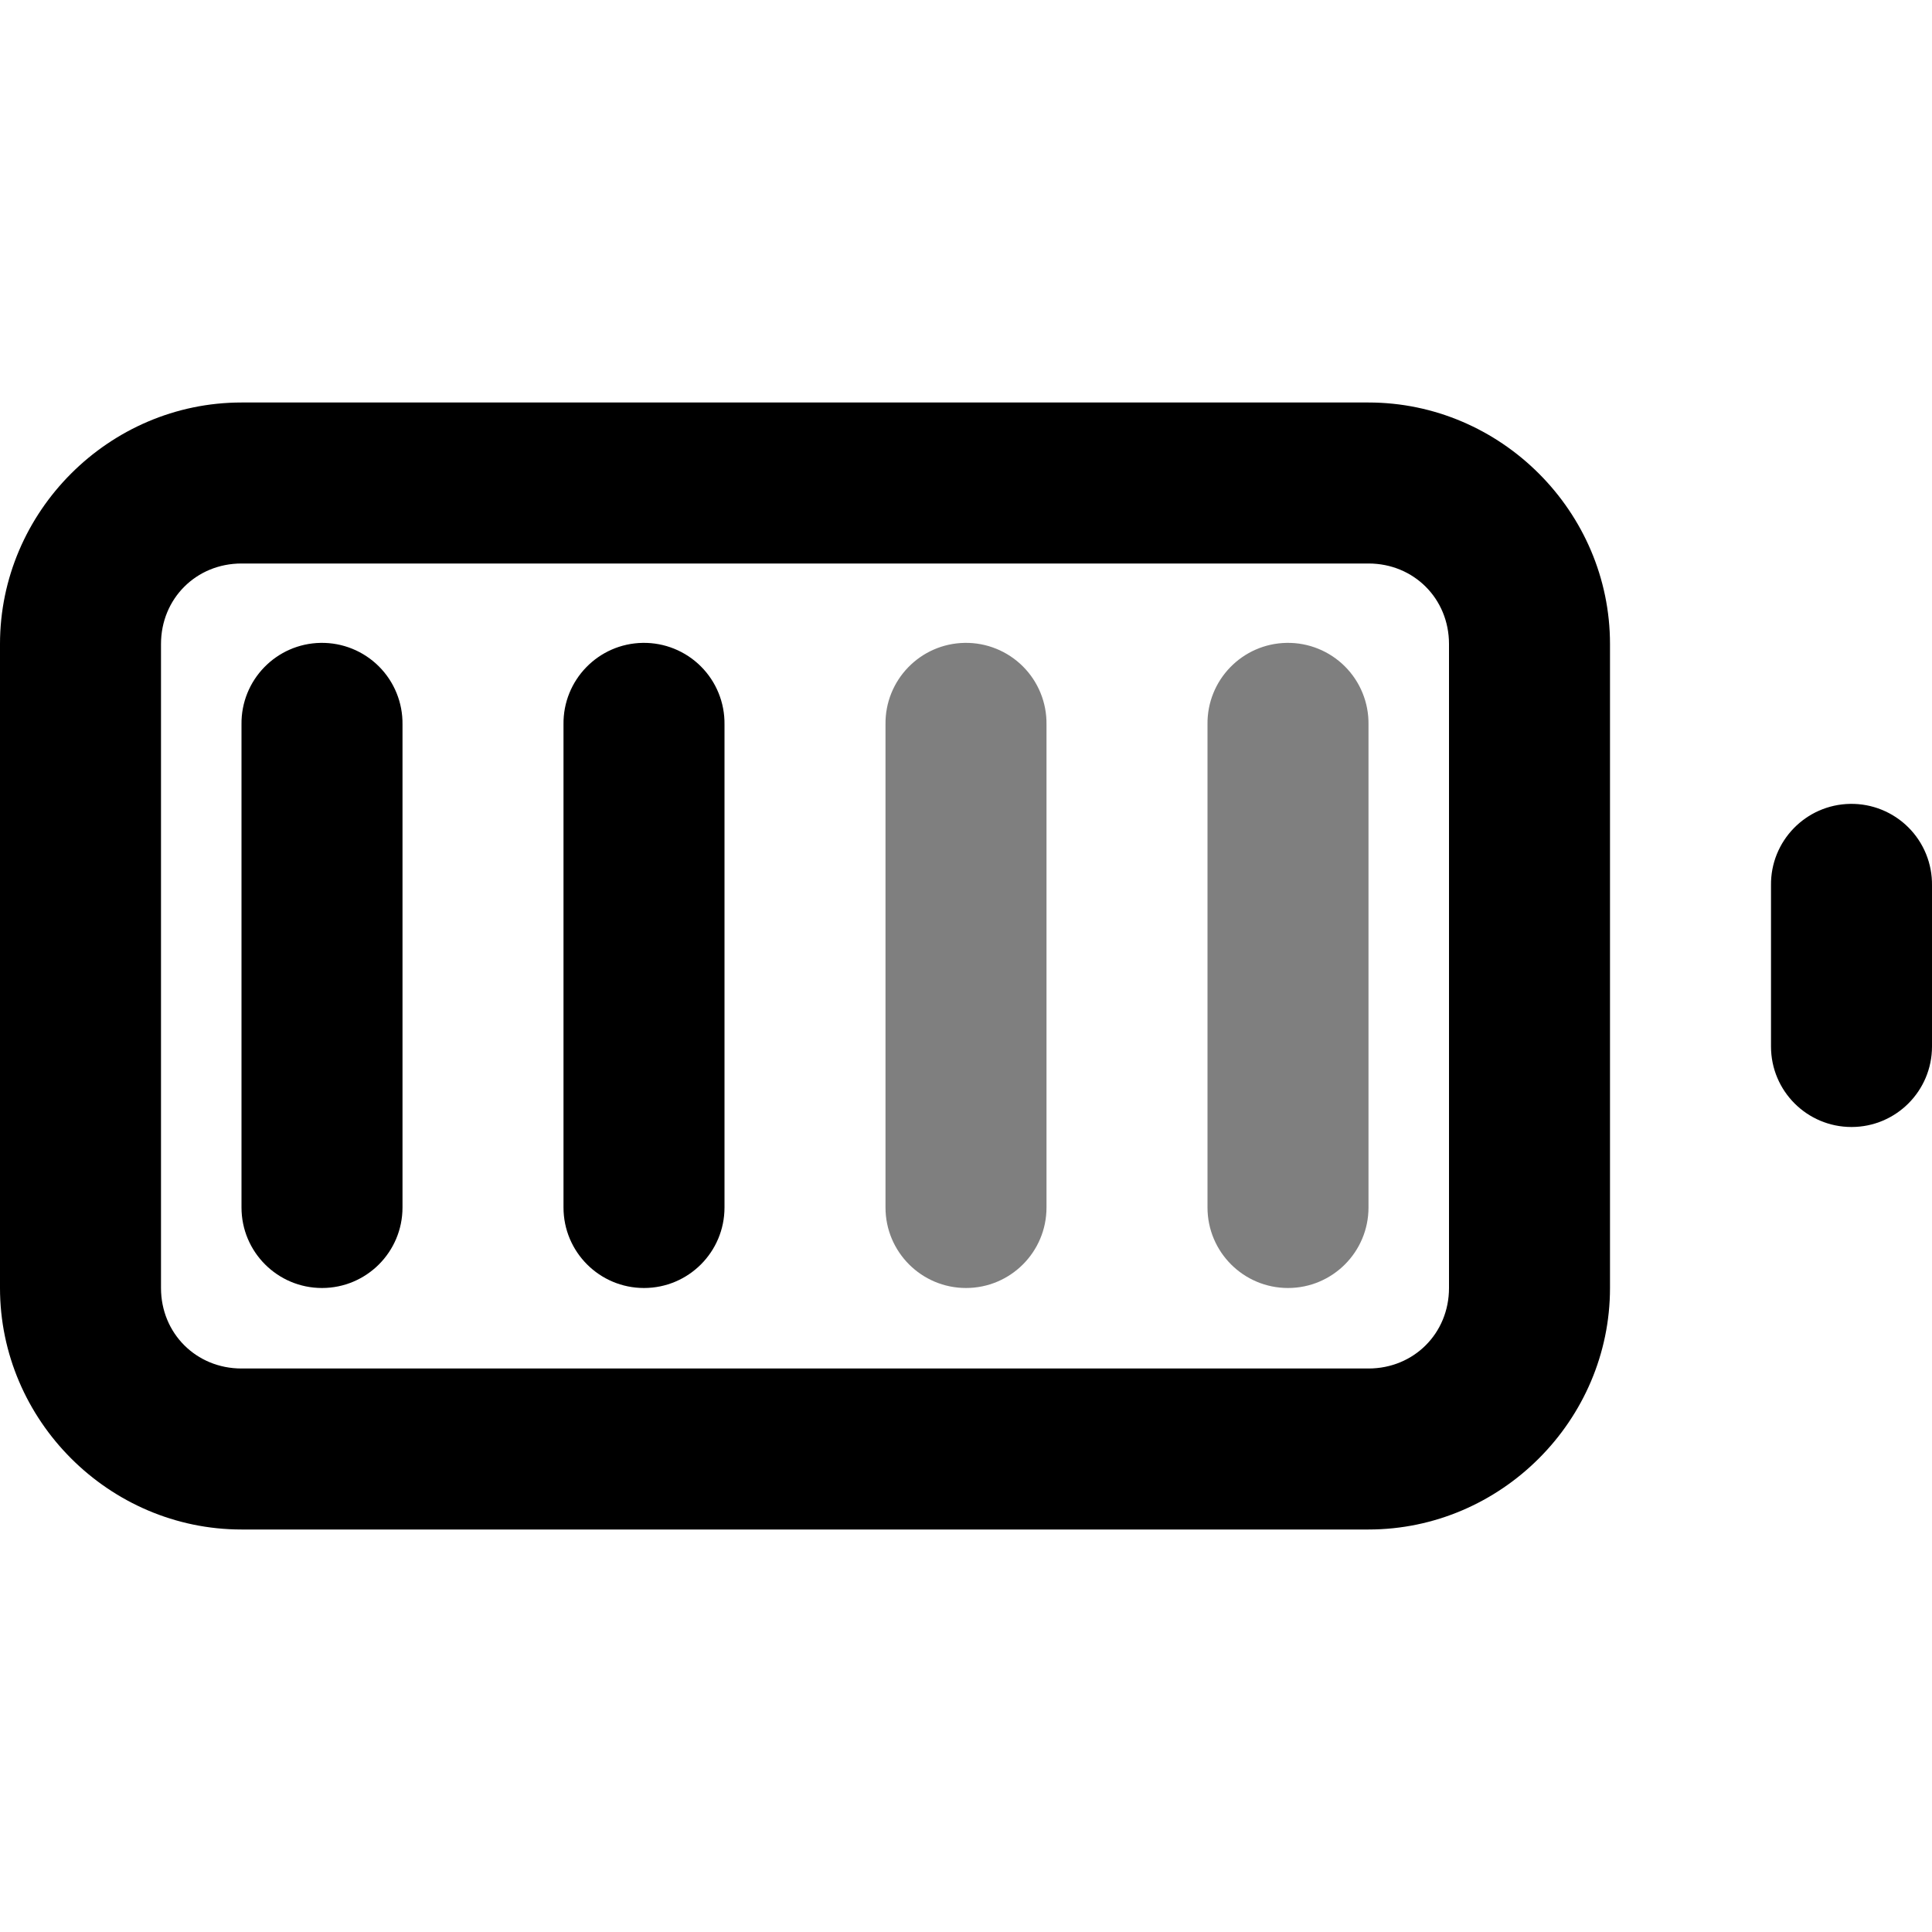
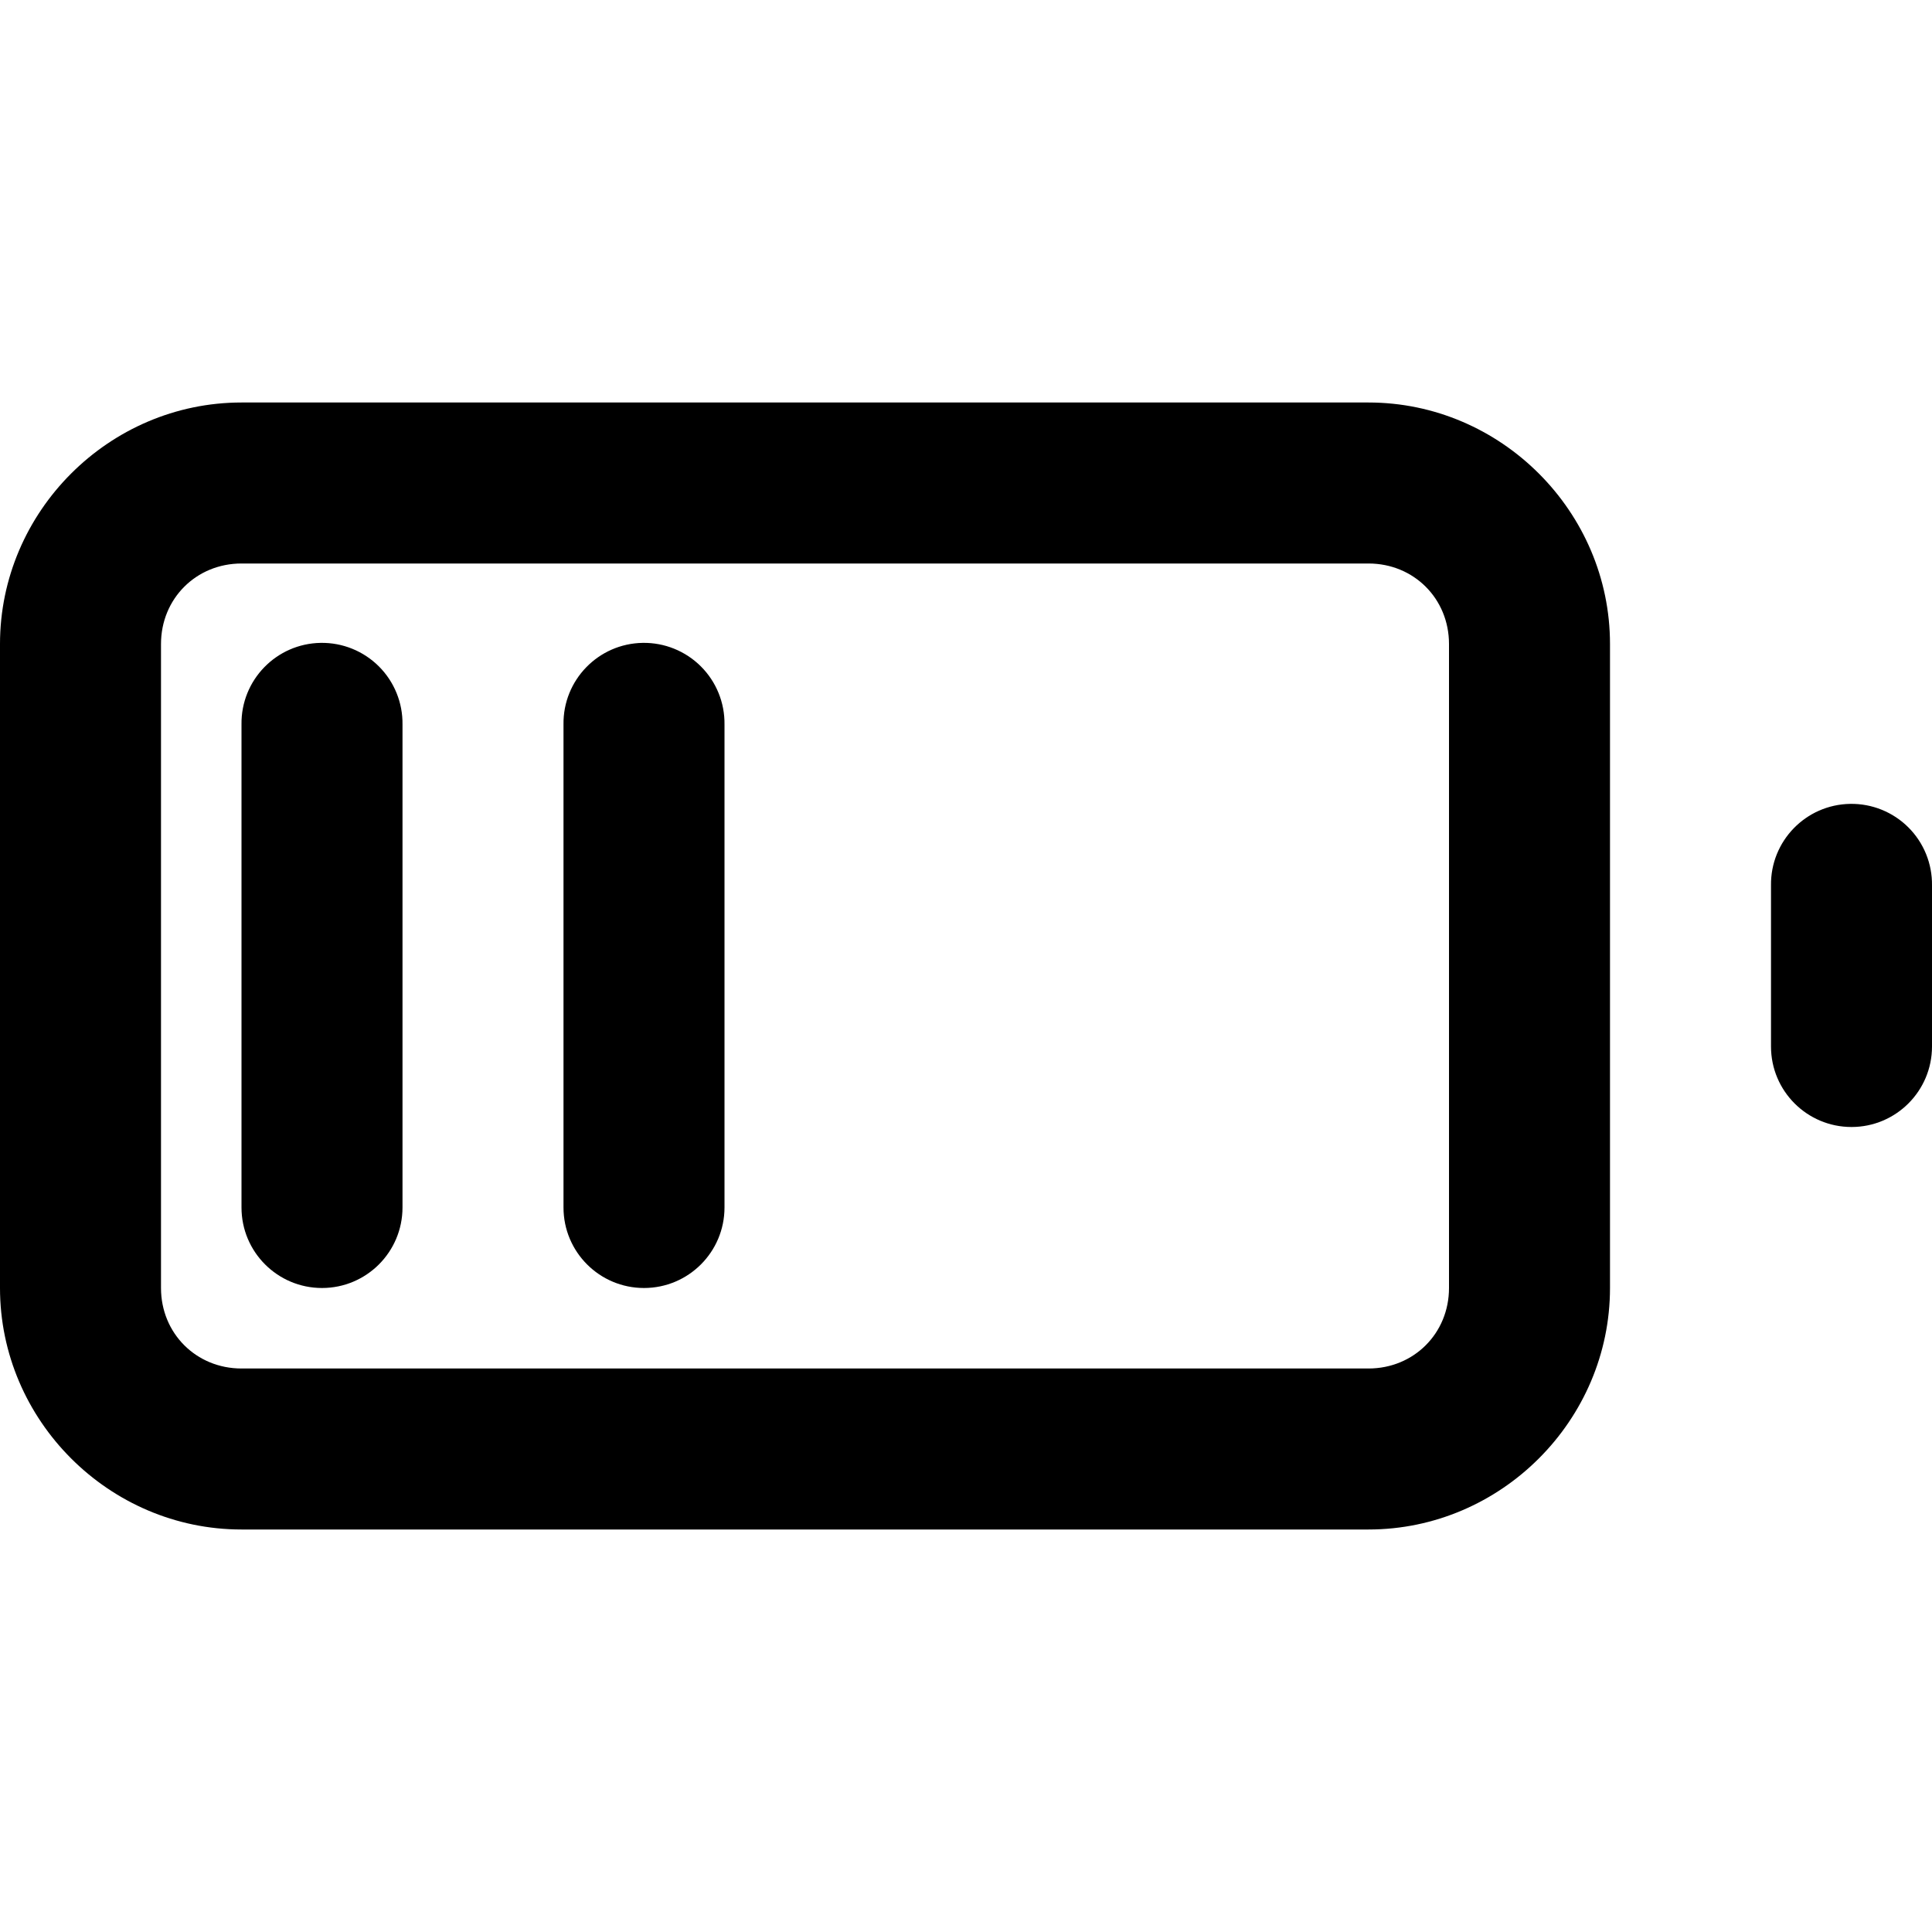
- <svg xmlns="http://www.w3.org/2000/svg" style="isolation:isolate" viewBox="0 0 24 24" width="24" height="24" version="1.1" id="svg21">
+ <svg xmlns="http://www.w3.org/2000/svg" style="isolation:isolate" viewBox="0 0 24 24" width="24" height="24" version="1.1" id="svg17">
  <defs id="defs5">
-     <clipPath id="_clipPath_RSYInBVDBvXkQKW5fskfaXasUPJjiCqX">
+     <clipPath id="_clipPath_7gX1QtvI7RBwDFjYZS1NlXtwoJC7ZvfT">
      <rect width="24" height="24" id="rect2" />
    </clipPath>
  </defs>
-   <path style="color:#000000;font-style:normal;font-variant:normal;font-weight:normal;font-stretch:normal;font-size:medium;line-height:normal;font-family:sans-serif;font-variant-ligatures:normal;font-variant-position:normal;font-variant-caps:normal;font-variant-numeric:normal;font-variant-alternates:normal;font-feature-settings:normal;text-indent:0;text-align:start;text-decoration:none;text-decoration-line:none;text-decoration-style:solid;text-decoration-color:#000000;letter-spacing:normal;word-spacing:normal;text-transform:none;writing-mode:lr-tb;direction:ltr;text-orientation:mixed;dominant-baseline:auto;baseline-shift:baseline;text-anchor:start;white-space:normal;shape-padding:0;clip-rule:nonzero;display:inline;overflow:visible;visibility:visible;opacity:1;isolation:auto;mix-blend-mode:normal;color-interpolation:sRGB;color-interpolation-filters:linearRGB;solid-color:#000000;solid-opacity:1;vector-effect:non-scaling-stroke;fill:#000000;fill-opacity:1;fill-rule:nonzero;stroke:none;stroke-width:2;stroke-linecap:round;stroke-linejoin:round;stroke-miterlimit:4;stroke-dasharray:none;stroke-dashoffset:0;stroke-opacity:1;color-rendering:auto;image-rendering:auto;shape-rendering:auto;text-rendering:auto;enable-background:accumulate" d="M 3,5 C 1.355,5 0,6.355 0,8 v 8 c 0,1.645 1.355,3 3,3 h 14 c 1.645,0 3,-1.355 3,-3 V 8 C 20,6.355 18.645,5 17,5 Z m 0,2 h 14 c 0.563,0 1,0.437 1,1 v 8 c 0,0.563 -0.437,1 -1,1 H 3 C 2.437,17 2,16.563 2,16 V 8 C 2,7.437 2.437,7 3,7 Z" id="path7" />
+   <path style="color:#000000;font-style:normal;font-variant:normal;font-weight:normal;font-stretch:normal;font-size:medium;line-height:normal;font-family:sans-serif;font-variant-ligatures:normal;font-variant-position:normal;font-variant-caps:normal;font-variant-numeric:normal;font-variant-alternates:normal;font-feature-settings:normal;text-indent:0;text-align:start;text-decoration:none;text-decoration-line:none;text-decoration-style:solid;text-decoration-color:#000000;letter-spacing:normal;word-spacing:normal;text-transform:none;writing-mode:lr-tb;direction:ltr;text-orientation:mixed;dominant-baseline:auto;baseline-shift:baseline;text-anchor:start;white-space:normal;shape-padding:0;clip-rule:nonzero;display:inline;overflow:visible;visibility:visible;opacity:1;isolation:auto;mix-blend-mode:normal;color-interpolation:sRGB;color-interpolation-filters:linearRGB;solid-color:#000000;solid-opacity:1;vector-effect:none;fill:#000000;fill-opacity:1;fill-rule:nonzero;stroke:none;stroke-width:2;stroke-linecap:round;stroke-linejoin:round;stroke-miterlimit:4;stroke-dasharray:none;stroke-dashoffset:0;stroke-opacity:1;color-rendering:auto;image-rendering:auto;shape-rendering:auto;text-rendering:auto;enable-background:accumulate" d="M 3,5 C 1.355,5 0,6.355 0,8 v 8 c 0,1.645 1.355,3 3,3 h 14 c 1.645,0 3,-1.355 3,-3 V 8 C 20,6.355 18.645,5 17,5 Z m 0,2 h 14 c 0.563,0 1,0.437 1,1 v 8 c 0,0.563 -0.437,1 -1,1 H 3 C 2.437,17 2,16.563 2,16 V 8 C 2,7.437 2.437,7 3,7 Z" id="path7" />
  <path style="color:#000000;font-style:normal;font-variant:normal;font-weight:normal;font-stretch:normal;font-size:medium;line-height:normal;font-family:sans-serif;font-variant-ligatures:normal;font-variant-position:normal;font-variant-caps:normal;font-variant-numeric:normal;font-variant-alternates:normal;font-feature-settings:normal;text-indent:0;text-align:start;text-decoration:none;text-decoration-line:none;text-decoration-style:solid;text-decoration-color:#000000;letter-spacing:normal;word-spacing:normal;text-transform:none;writing-mode:lr-tb;direction:ltr;text-orientation:mixed;dominant-baseline:auto;baseline-shift:baseline;text-anchor:start;white-space:normal;shape-padding:0;clip-rule:nonzero;display:inline;overflow:visible;visibility:visible;opacity:1;isolation:auto;mix-blend-mode:normal;color-interpolation:sRGB;color-interpolation-filters:linearRGB;solid-color:#000000;solid-opacity:1;vector-effect:non-scaling-stroke;fill:#000000;fill-opacity:1;fill-rule:nonzero;stroke:none;stroke-width:2;stroke-linecap:round;stroke-linejoin:round;stroke-miterlimit:4;stroke-dasharray:none;stroke-dashoffset:0;stroke-opacity:1;color-rendering:auto;image-rendering:auto;shape-rendering:auto;text-rendering:auto;enable-background:accumulate" d="M 22.984,9.986 A 1,1 0 0 0 22,11 v 2 a 1,1 0 1 0 2,0 V 11 A 1,1 0 0 0 22.984,9.986 Z" id="line9" />
  <path style="color:#000000;font-style:normal;font-variant:normal;font-weight:normal;font-stretch:normal;font-size:medium;line-height:normal;font-family:sans-serif;font-variant-ligatures:normal;font-variant-position:normal;font-variant-caps:normal;font-variant-numeric:normal;font-variant-alternates:normal;font-feature-settings:normal;text-indent:0;text-align:start;text-decoration:none;text-decoration-line:none;text-decoration-style:solid;text-decoration-color:#000000;letter-spacing:normal;word-spacing:normal;text-transform:none;writing-mode:lr-tb;direction:ltr;text-orientation:mixed;dominant-baseline:auto;baseline-shift:baseline;text-anchor:start;white-space:normal;shape-padding:0;clip-rule:nonzero;display:inline;overflow:visible;visibility:visible;opacity:1;isolation:auto;mix-blend-mode:normal;color-interpolation:sRGB;color-interpolation-filters:linearRGB;solid-color:#000000;solid-opacity:1;vector-effect:non-scaling-stroke;fill:#000000;fill-opacity:1;fill-rule:nonzero;stroke:none;stroke-width:2;stroke-linecap:round;stroke-linejoin:round;stroke-miterlimit:3;stroke-dasharray:none;stroke-dashoffset:0;stroke-opacity:1;color-rendering:auto;image-rendering:auto;shape-rendering:auto;text-rendering:auto;enable-background:accumulate" d="M 3.984,7.986 A 1,1 0 0 0 3,9 v 6 a 1,1 0 1 0 2,0 V 9 A 1,1 0 0 0 3.984,7.986 Z" id="line11" />
  <path style="color:#000000;font-style:normal;font-variant:normal;font-weight:normal;font-stretch:normal;font-size:medium;line-height:normal;font-family:sans-serif;font-variant-ligatures:normal;font-variant-position:normal;font-variant-caps:normal;font-variant-numeric:normal;font-variant-alternates:normal;font-feature-settings:normal;text-indent:0;text-align:start;text-decoration:none;text-decoration-line:none;text-decoration-style:solid;text-decoration-color:#000000;letter-spacing:normal;word-spacing:normal;text-transform:none;writing-mode:lr-tb;direction:ltr;text-orientation:mixed;dominant-baseline:auto;baseline-shift:baseline;text-anchor:start;white-space:normal;shape-padding:0;clip-rule:nonzero;display:inline;overflow:visible;visibility:visible;opacity:1;isolation:auto;mix-blend-mode:normal;color-interpolation:sRGB;color-interpolation-filters:linearRGB;solid-color:#000000;solid-opacity:1;vector-effect:non-scaling-stroke;fill:#000000;fill-opacity:1;fill-rule:nonzero;stroke:none;stroke-width:2;stroke-linecap:round;stroke-linejoin:round;stroke-miterlimit:3;stroke-dasharray:none;stroke-dashoffset:0;stroke-opacity:1;color-rendering:auto;image-rendering:auto;shape-rendering:auto;text-rendering:auto;enable-background:accumulate" d="M 7.984,7.986 A 1,1 0 0 0 7,9 v 6 a 1,1 0 1 0 2,0 V 9 A 1,1 0 0 0 7.984,7.986 Z" id="line13" />
-   <path style="color:#000000;font-style:normal;font-variant:normal;font-weight:normal;font-stretch:normal;font-size:medium;line-height:normal;font-family:sans-serif;font-variant-ligatures:normal;font-variant-position:normal;font-variant-caps:normal;font-variant-numeric:normal;font-variant-alternates:normal;font-feature-settings:normal;text-indent:0;text-align:start;text-decoration:none;text-decoration-line:none;text-decoration-style:solid;text-decoration-color:#000000;letter-spacing:normal;word-spacing:normal;text-transform:none;writing-mode:lr-tb;direction:ltr;text-orientation:mixed;dominant-baseline:auto;baseline-shift:baseline;text-anchor:start;white-space:normal;shape-padding:0;clip-rule:nonzero;display:inline;overflow:visible;visibility:visible;opacity:1;isolation:auto;mix-blend-mode:normal;color-interpolation:sRGB;color-interpolation-filters:linearRGB;solid-color:#000000;solid-opacity:1;vector-effect:non-scaling-stroke;fill:#000000;fill-opacity:0.5;fill-rule:nonzero;stroke:none;stroke-width:2;stroke-linecap:round;stroke-linejoin:round;stroke-miterlimit:3;stroke-dasharray:none;stroke-dashoffset:0;stroke-opacity:1;color-rendering:auto;image-rendering:auto;shape-rendering:auto;text-rendering:auto;enable-background:accumulate" d="M 11.984,7.986 A 1,1 0 0 0 11,9 v 6 a 1,1 0 1 0 2,0 V 9 A 1,1 0 0 0 11.984,7.986 Z" id="line15" />
-   <path style="color:#000000;font-style:normal;font-variant:normal;font-weight:normal;font-stretch:normal;font-size:medium;line-height:normal;font-family:sans-serif;font-variant-ligatures:normal;font-variant-position:normal;font-variant-caps:normal;font-variant-numeric:normal;font-variant-alternates:normal;font-feature-settings:normal;text-indent:0;text-align:start;text-decoration:none;text-decoration-line:none;text-decoration-style:solid;text-decoration-color:#000000;letter-spacing:normal;word-spacing:normal;text-transform:none;writing-mode:lr-tb;direction:ltr;text-orientation:mixed;dominant-baseline:auto;baseline-shift:baseline;text-anchor:start;white-space:normal;shape-padding:0;clip-rule:nonzero;display:inline;overflow:visible;visibility:visible;opacity:1;isolation:auto;mix-blend-mode:normal;color-interpolation:sRGB;color-interpolation-filters:linearRGB;solid-color:#000000;solid-opacity:1;vector-effect:non-scaling-stroke;fill:#000000;fill-opacity:0.5;fill-rule:nonzero;stroke:none;stroke-width:2;stroke-linecap:round;stroke-linejoin:round;stroke-miterlimit:3;stroke-dasharray:none;stroke-dashoffset:0;stroke-opacity:1;color-rendering:auto;image-rendering:auto;shape-rendering:auto;text-rendering:auto;enable-background:accumulate" d="M 15.984,7.986 A 1,1 0 0 0 15,9 v 6 a 1,1 0 1 0 2,0 V 9 A 1,1 0 0 0 15.984,7.986 Z" id="line17" />
</svg>
